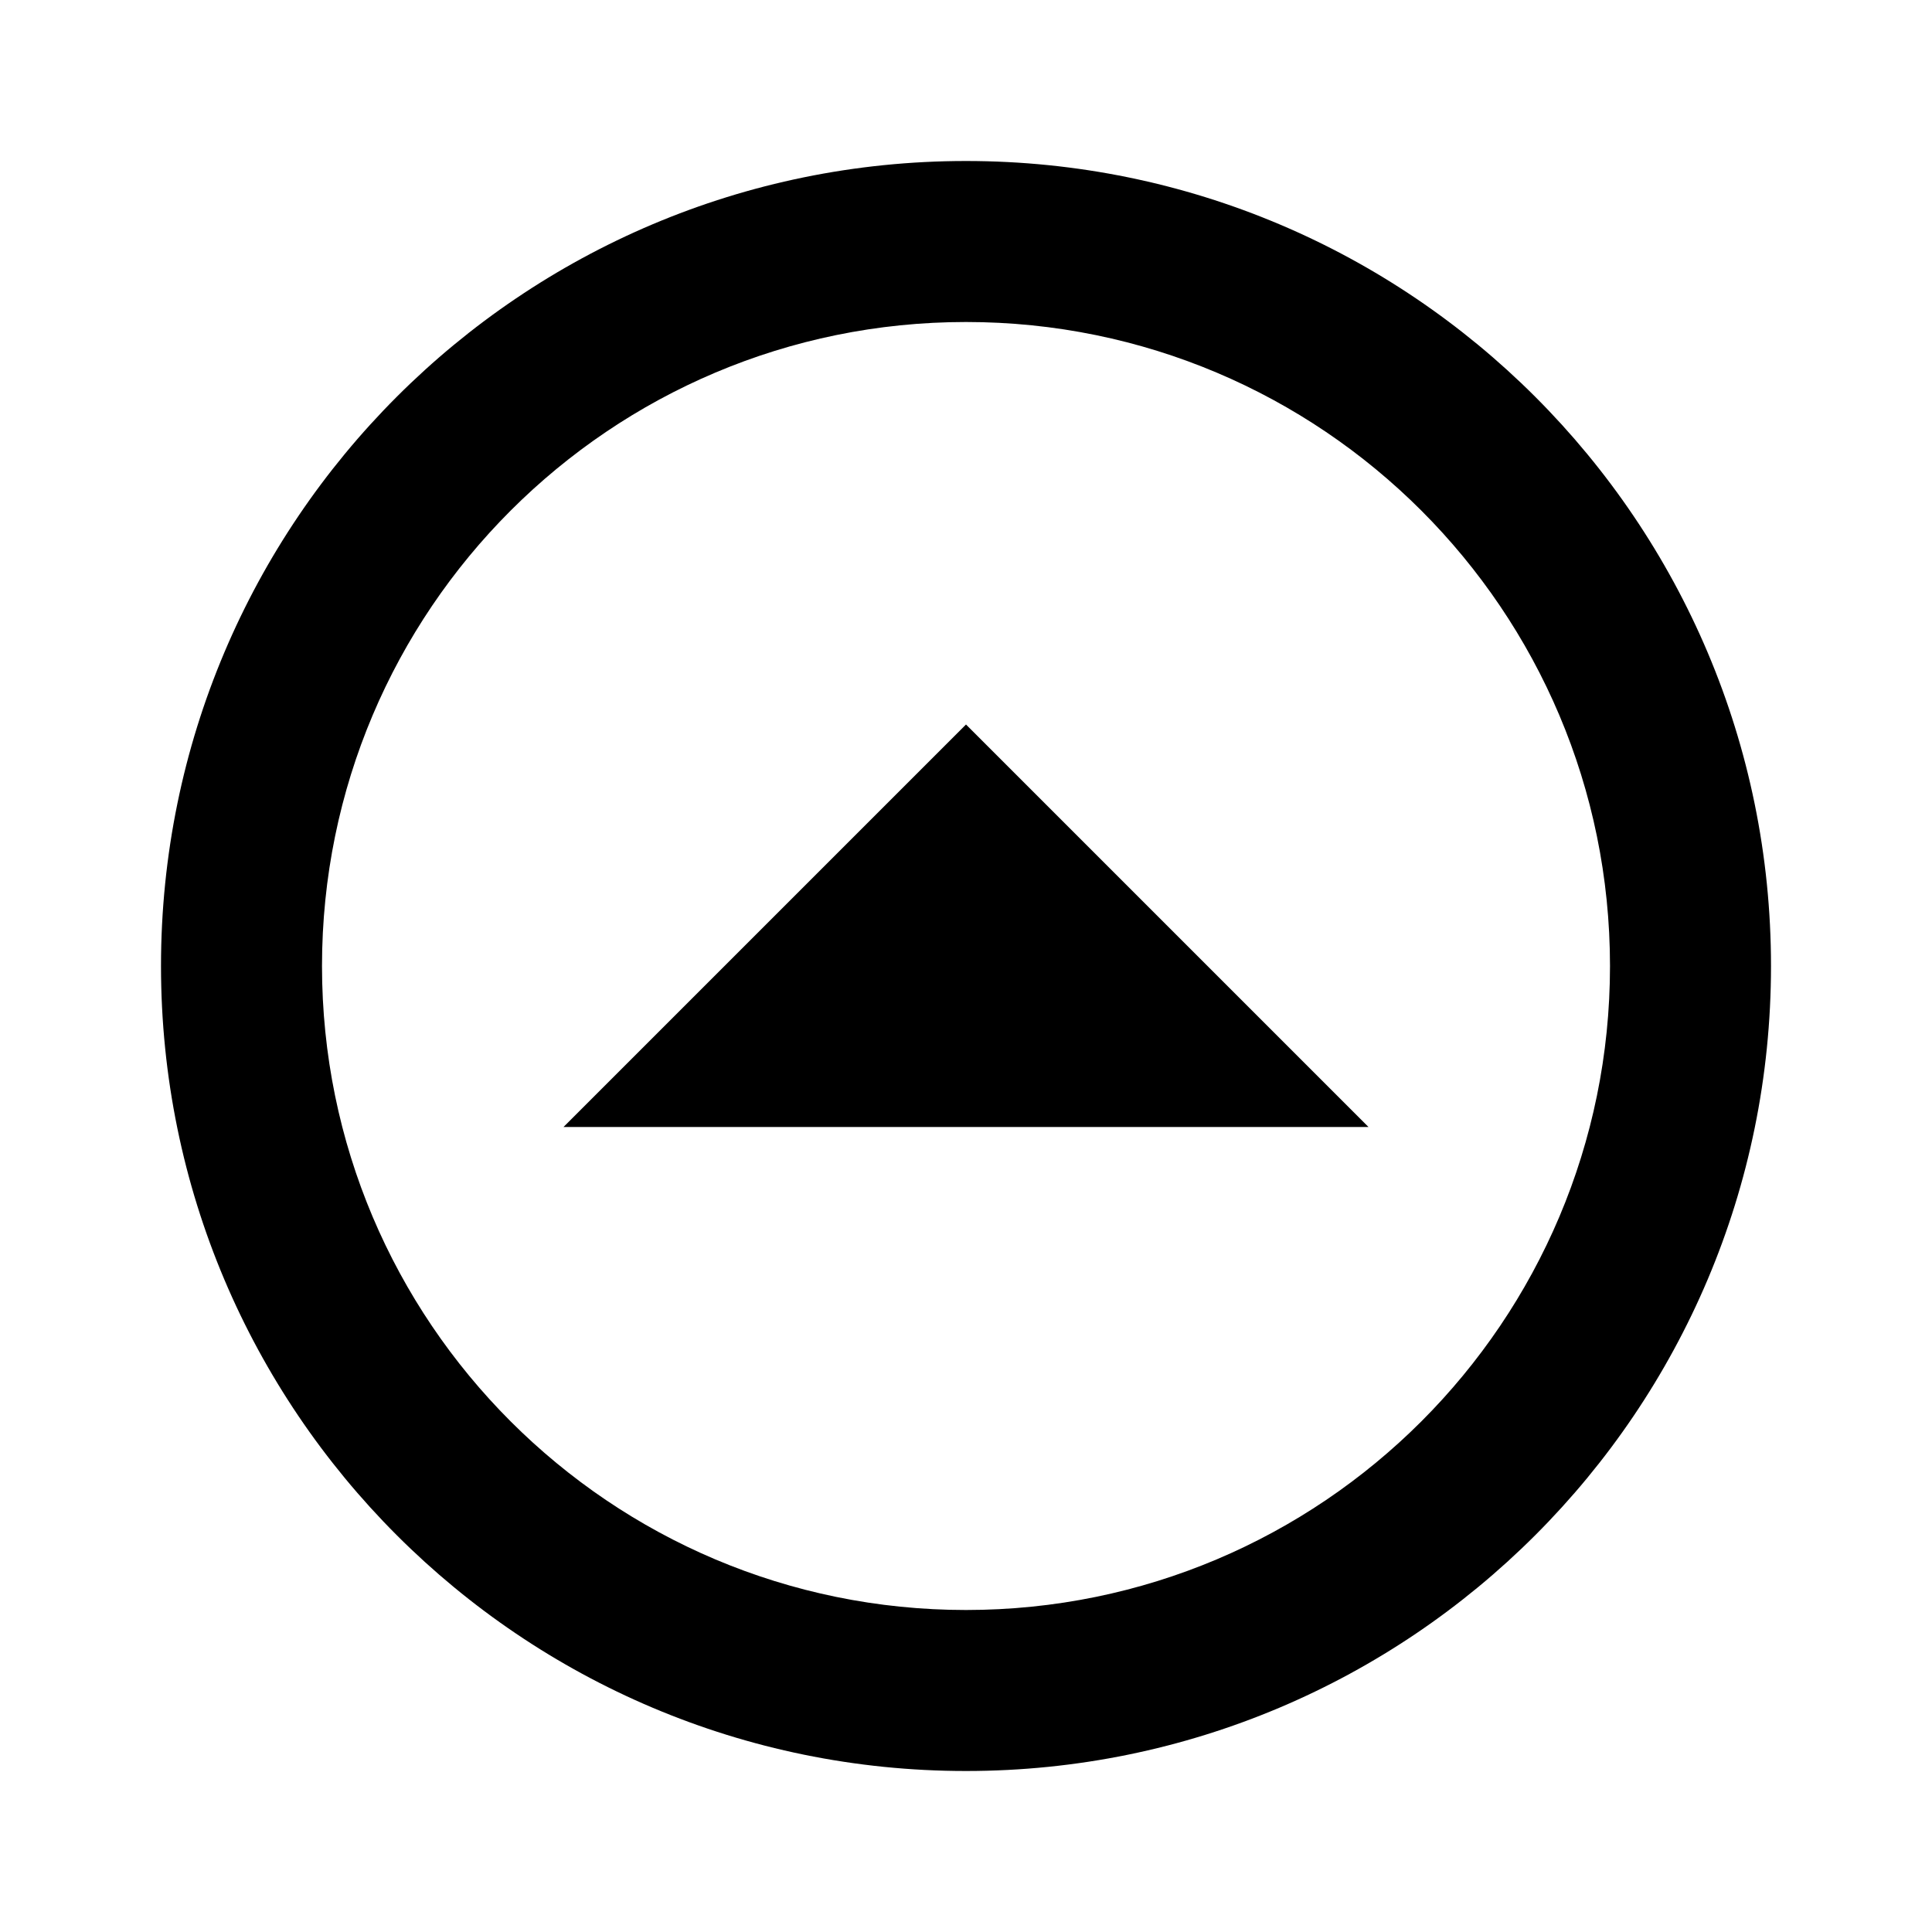
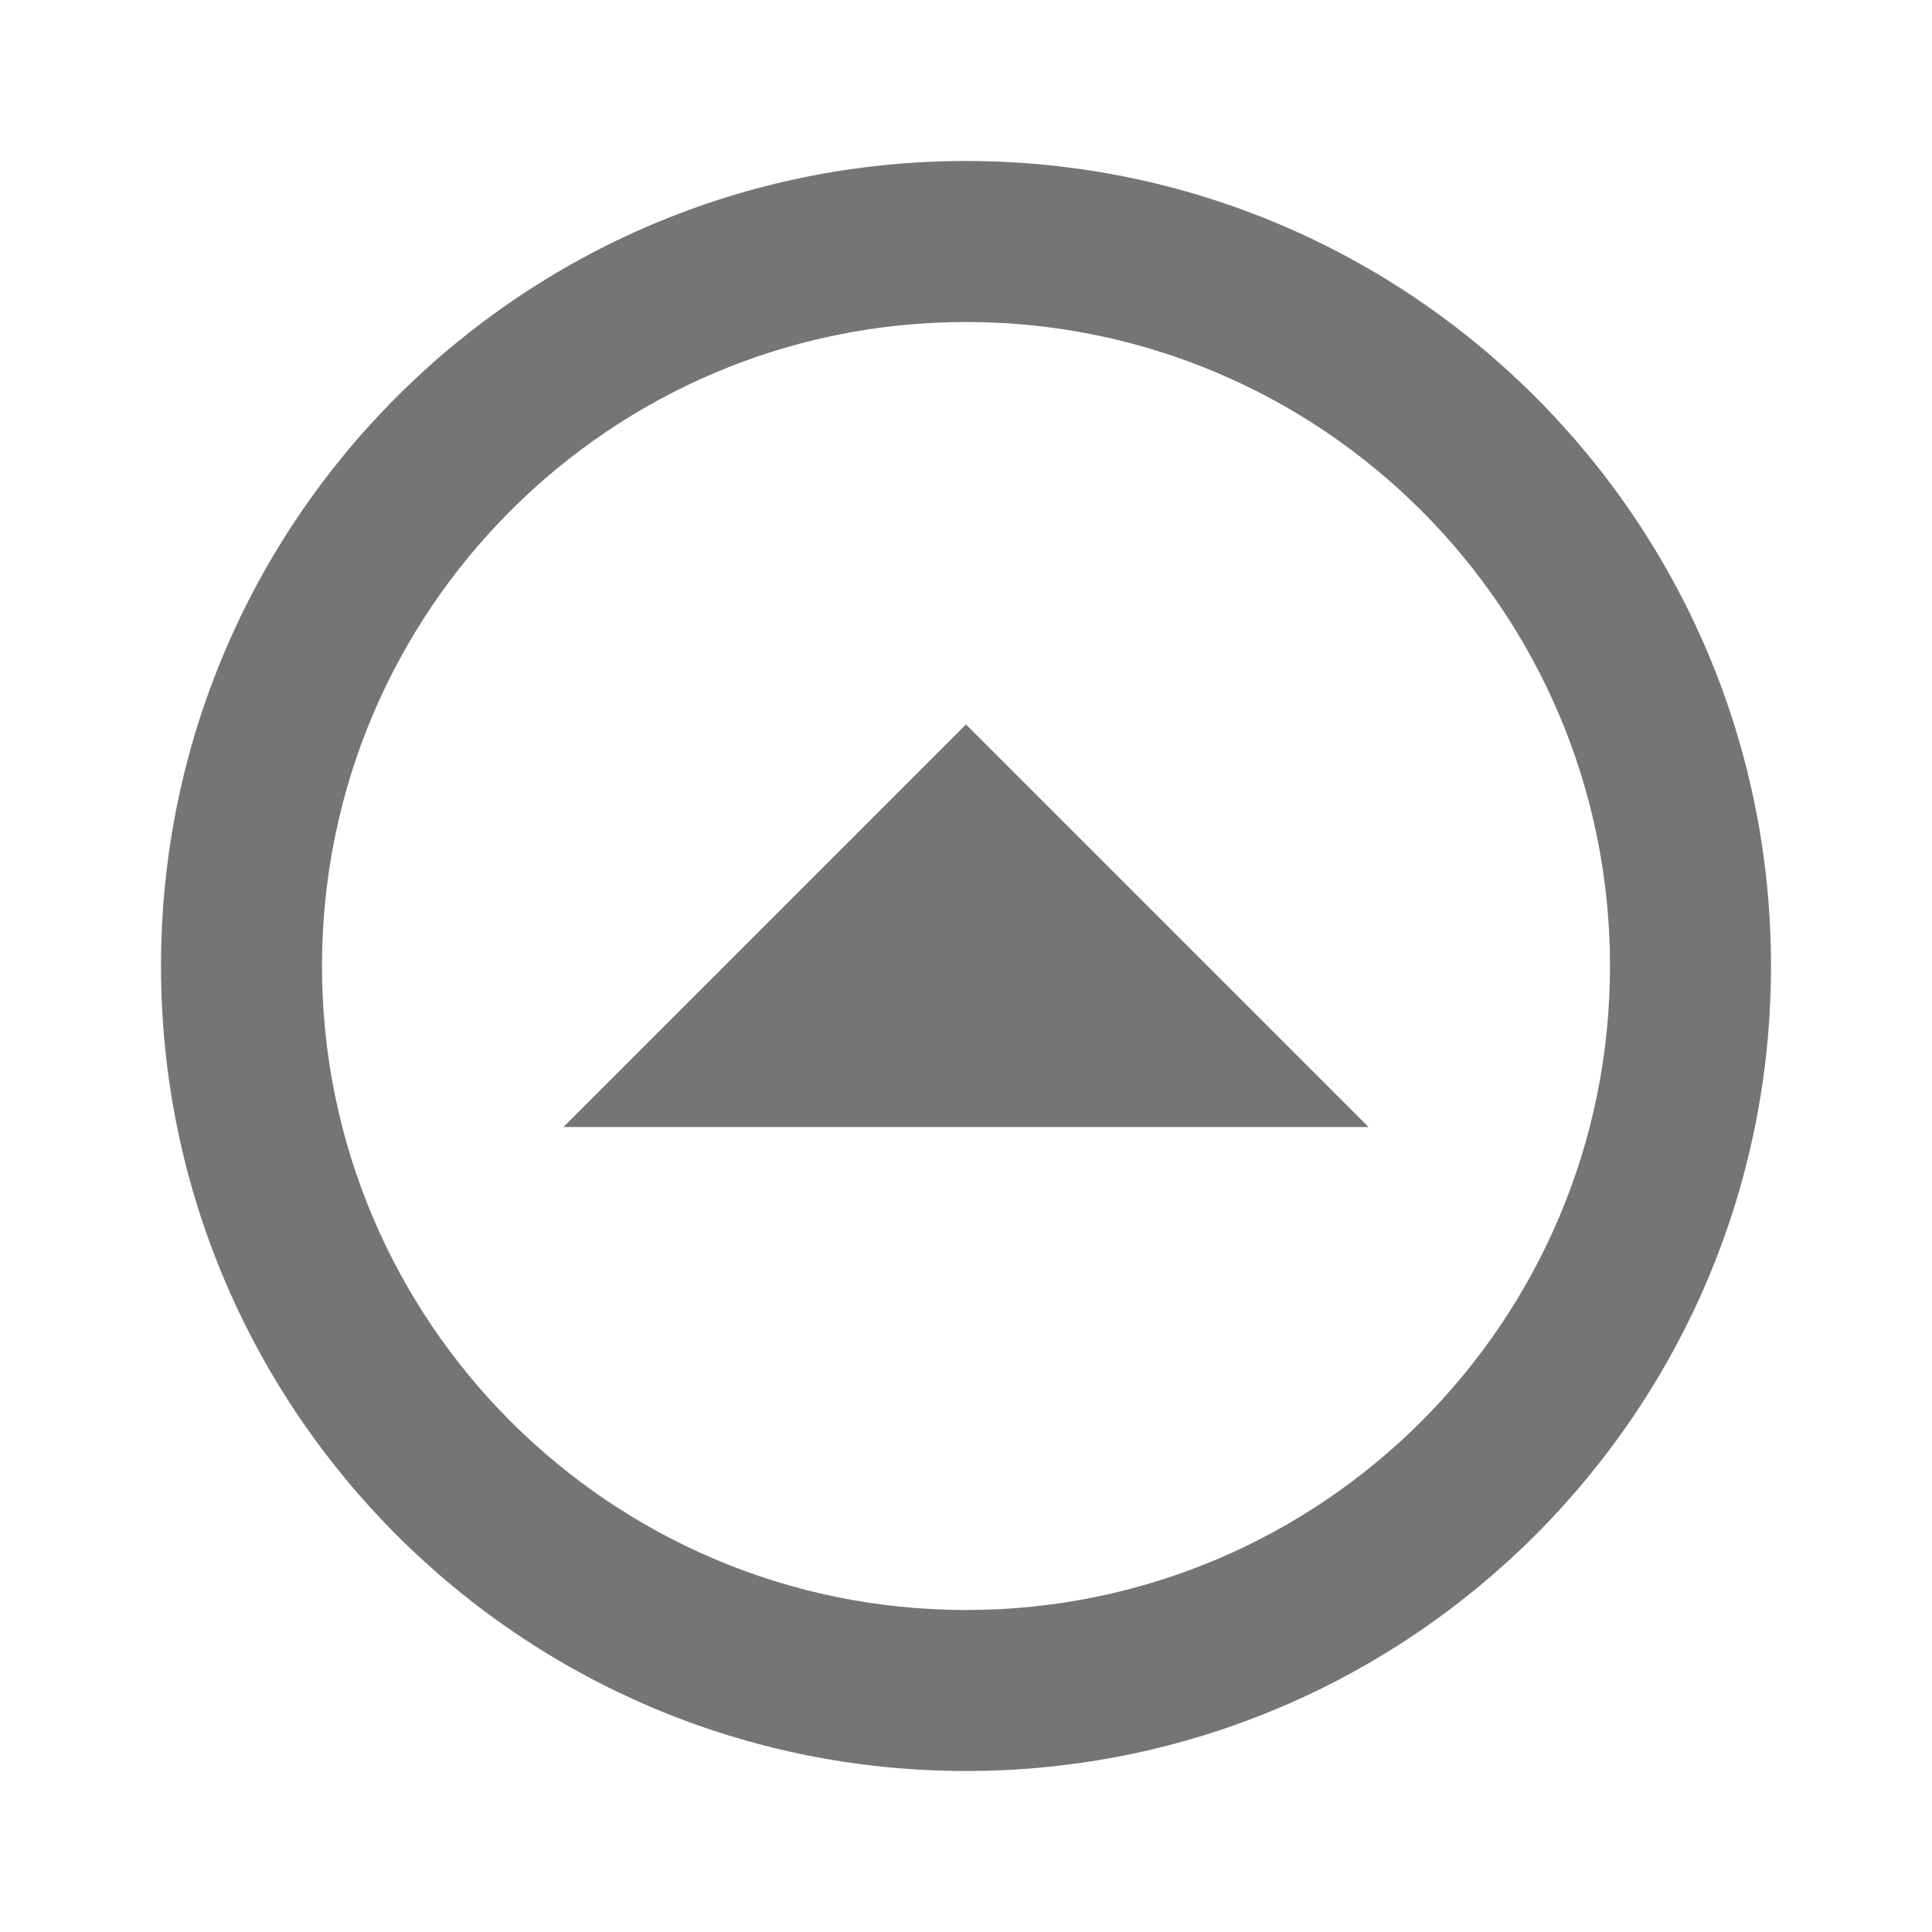
<svg xmlns="http://www.w3.org/2000/svg" version="1.1" width="24" height="24" viewBox="0 0 24 24">
-   <path d="M12,22A10,10 0 0,0 22,12A10,10 0 0,0 12,2A10,10 0 0,0 2,12A10,10 0 0,0 12,22M12,20A8,8 0 0,1 4,12A8,8 0 0,1 12,4A8,8 0 0,1 20,12A8,8 0 0,1 12,20M17,14L12,9L7,14H17Z" />
+   <path fill="#757575" d="M12,22A10,10 0 0,0 22,12A10,10 0 0,0 12,2A10,10 0 0,0 2,12A10,10 0 0,0 12,22M12,20A8,8 0 0,1 4,12A8,8 0 0,1 12,4A8,8 0 0,1 20,12A8,8 0 0,1 12,20M17,14L12,9L7,14H17Z" />
</svg>
